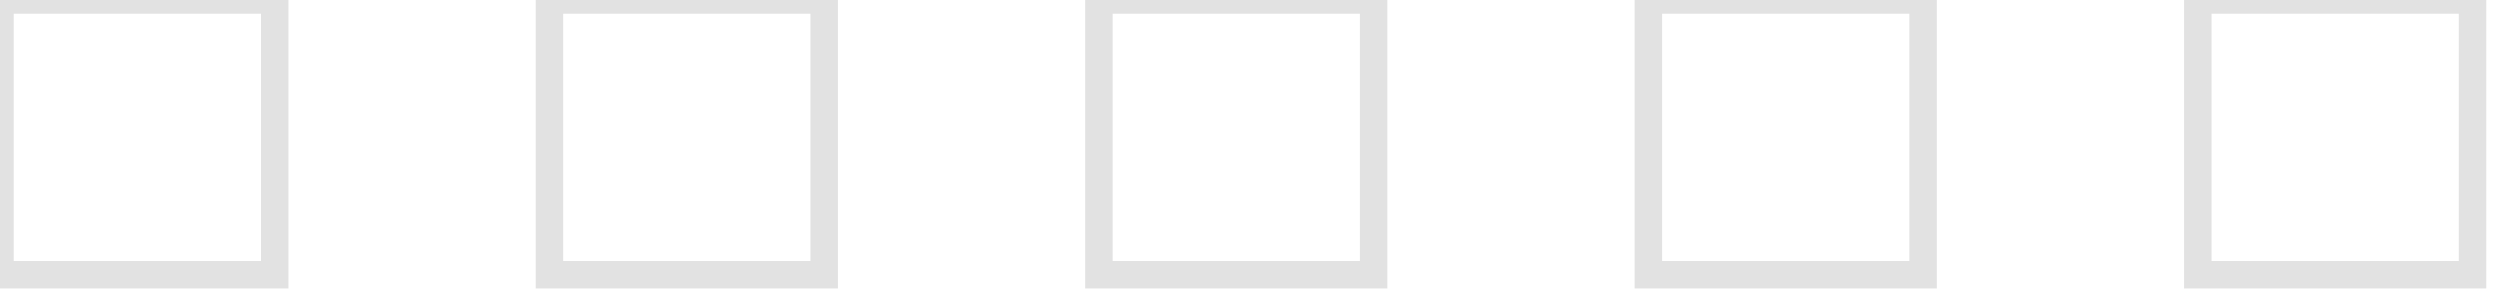
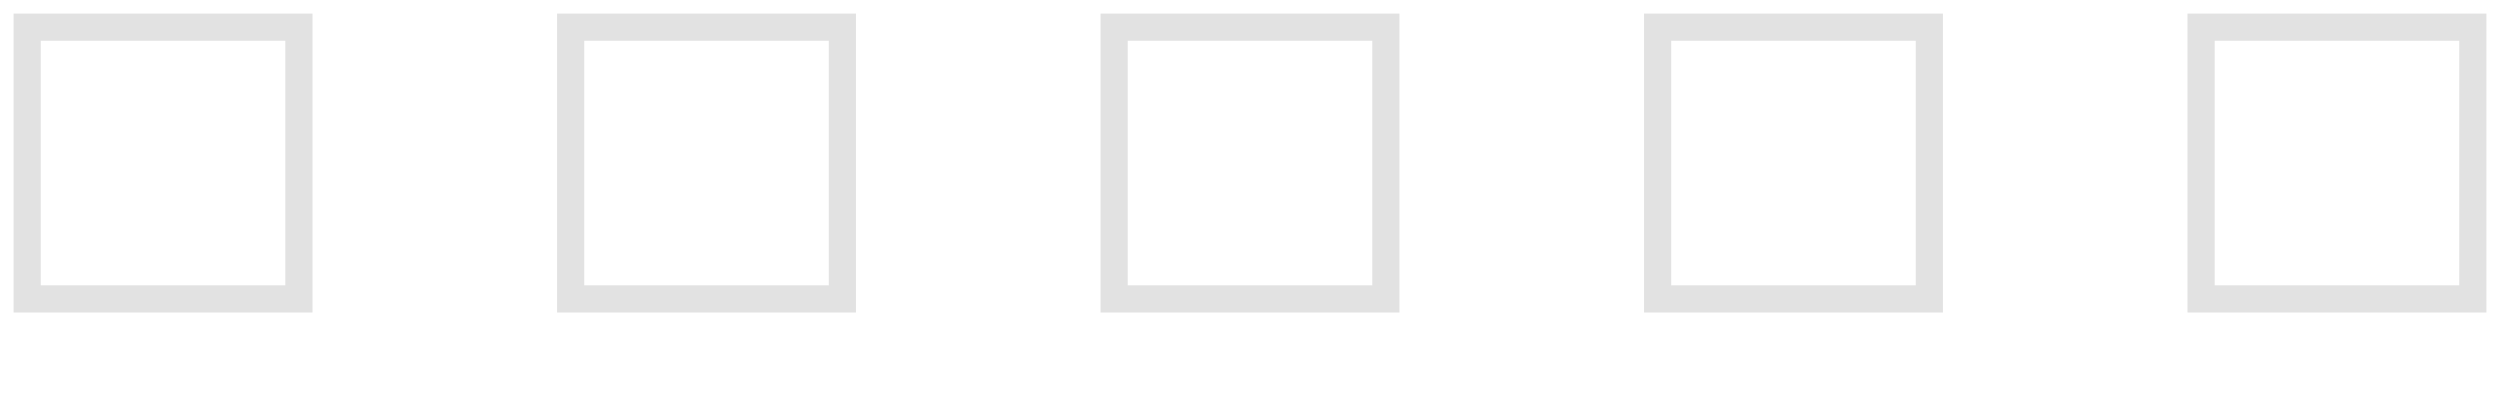
- <svg xmlns="http://www.w3.org/2000/svg" xmlns:xlink="http://www.w3.org/1999/xlink" version="1.1">
+ <svg xmlns="http://www.w3.org/2000/svg" xmlns:xlink="http://www.w3.org/1999/xlink" version="1.1" height="15" width="92">
  <defs>
    <rect id="loadsquare" width="10" height="10" fill="none" stroke="#E2E2E2" stroke-width="1px" />
  </defs>
-   <use id="square1" x="0" y="0" xlink:href="#loadsquare">
+   <use id="square1" x="1" y="1" xlink:href="#loadsquare">
    <set id="square1effect" attributeName="opacity" attributeType="CSS" to="0" begin="0.5s;square5effect.end" dur="0.5s" />
  </use>
-   <use id="square2" x="20" y="0" xlink:href="#loadsquare">
+   <use id="square2" x="21" y="1" xlink:href="#loadsquare">
    <set id="square2effect" attributeName="opacity" attributeType="CSS" to="0" begin="square1effect.end" dur="0.5s" />
  </use>
-   <use id="square3" x="40" y="0" xlink:href="#loadsquare">
+   <use id="square3" x="41" y="1" xlink:href="#loadsquare">
    <set id="square3effect" attributeName="opacity" attributeType="CSS" to="0" begin="square2effect.end" dur="0.5s" />
  </use>
-   <use id="square4" x="60" y="0" xlink:href="#loadsquare">
+   <use id="square4" x="61" y="1" xlink:href="#loadsquare">
    <set id="square4effect" attributeName="opacity" attributeType="CSS" to="0" begin="square3effect.end" dur="0.5s" />
  </use>
-   <use id="square5" x="80" y="0" xlink:href="#loadsquare">
+   <use id="square5" x="81" y="1" xlink:href="#loadsquare">
    <set id="square5effect" attributeName="opacity" attributeType="CSS" to="0" begin="square4effect.end" dur="0.5s" />
  </use>
</svg>
